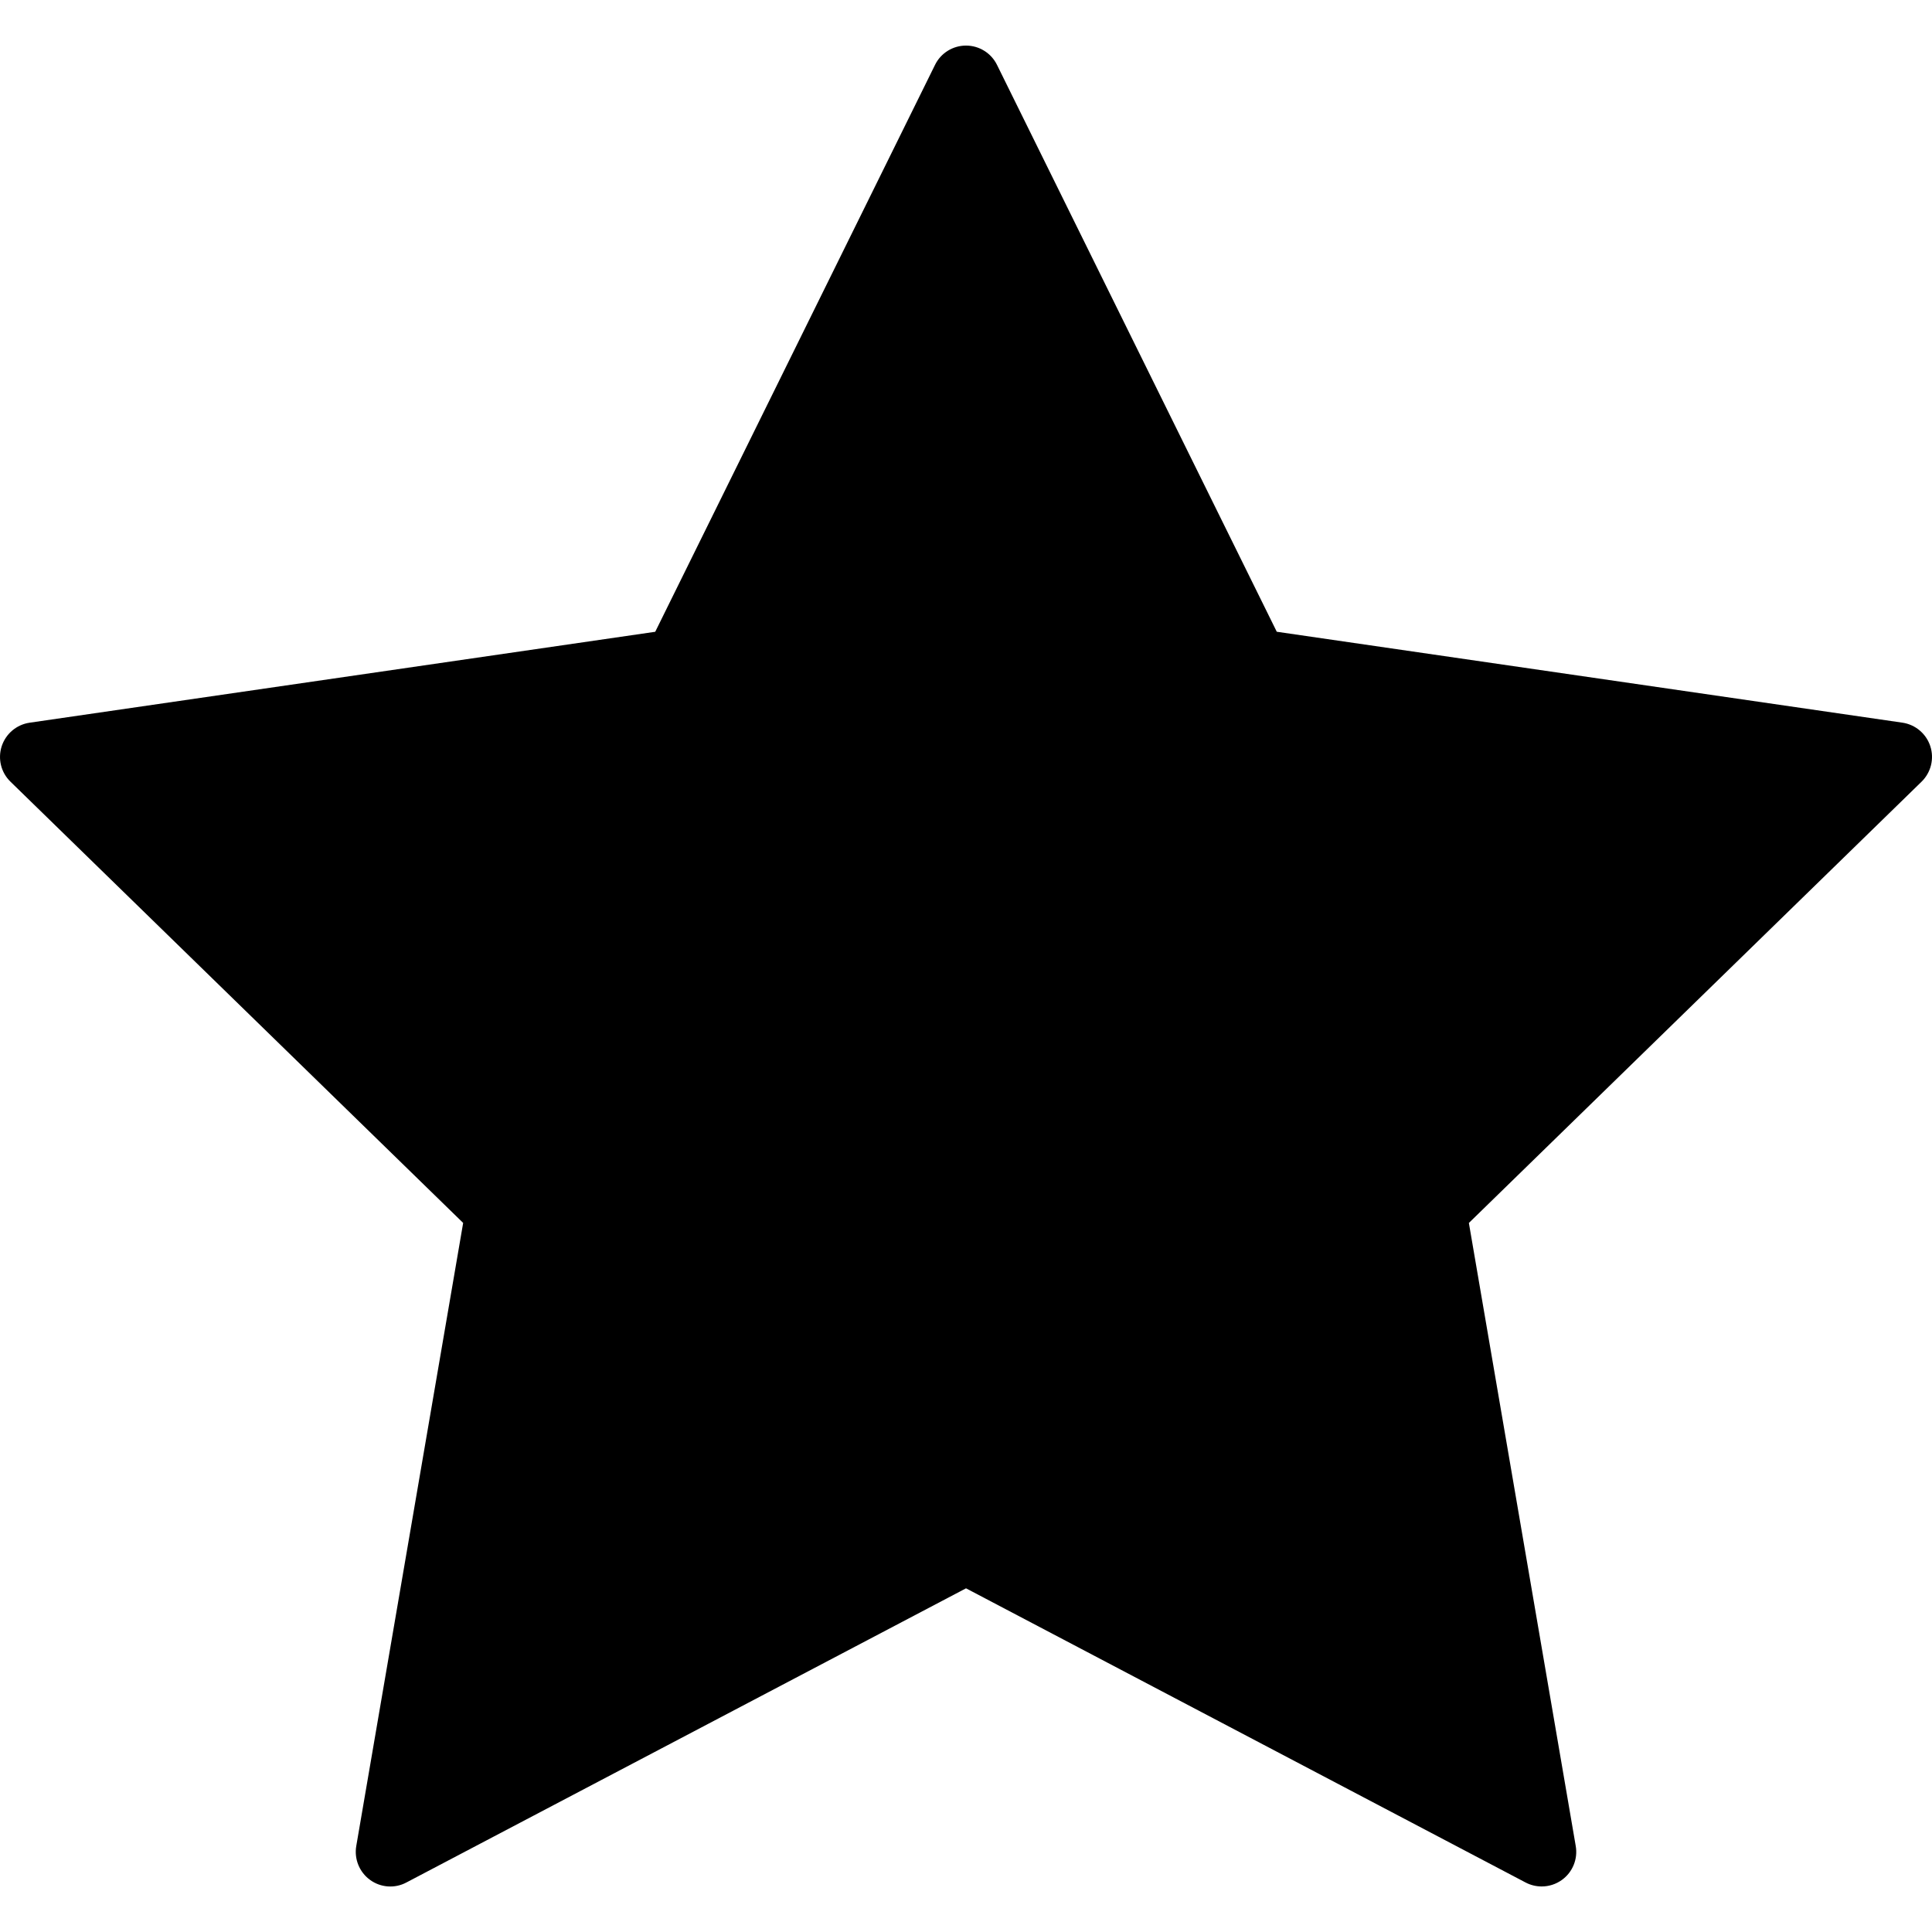
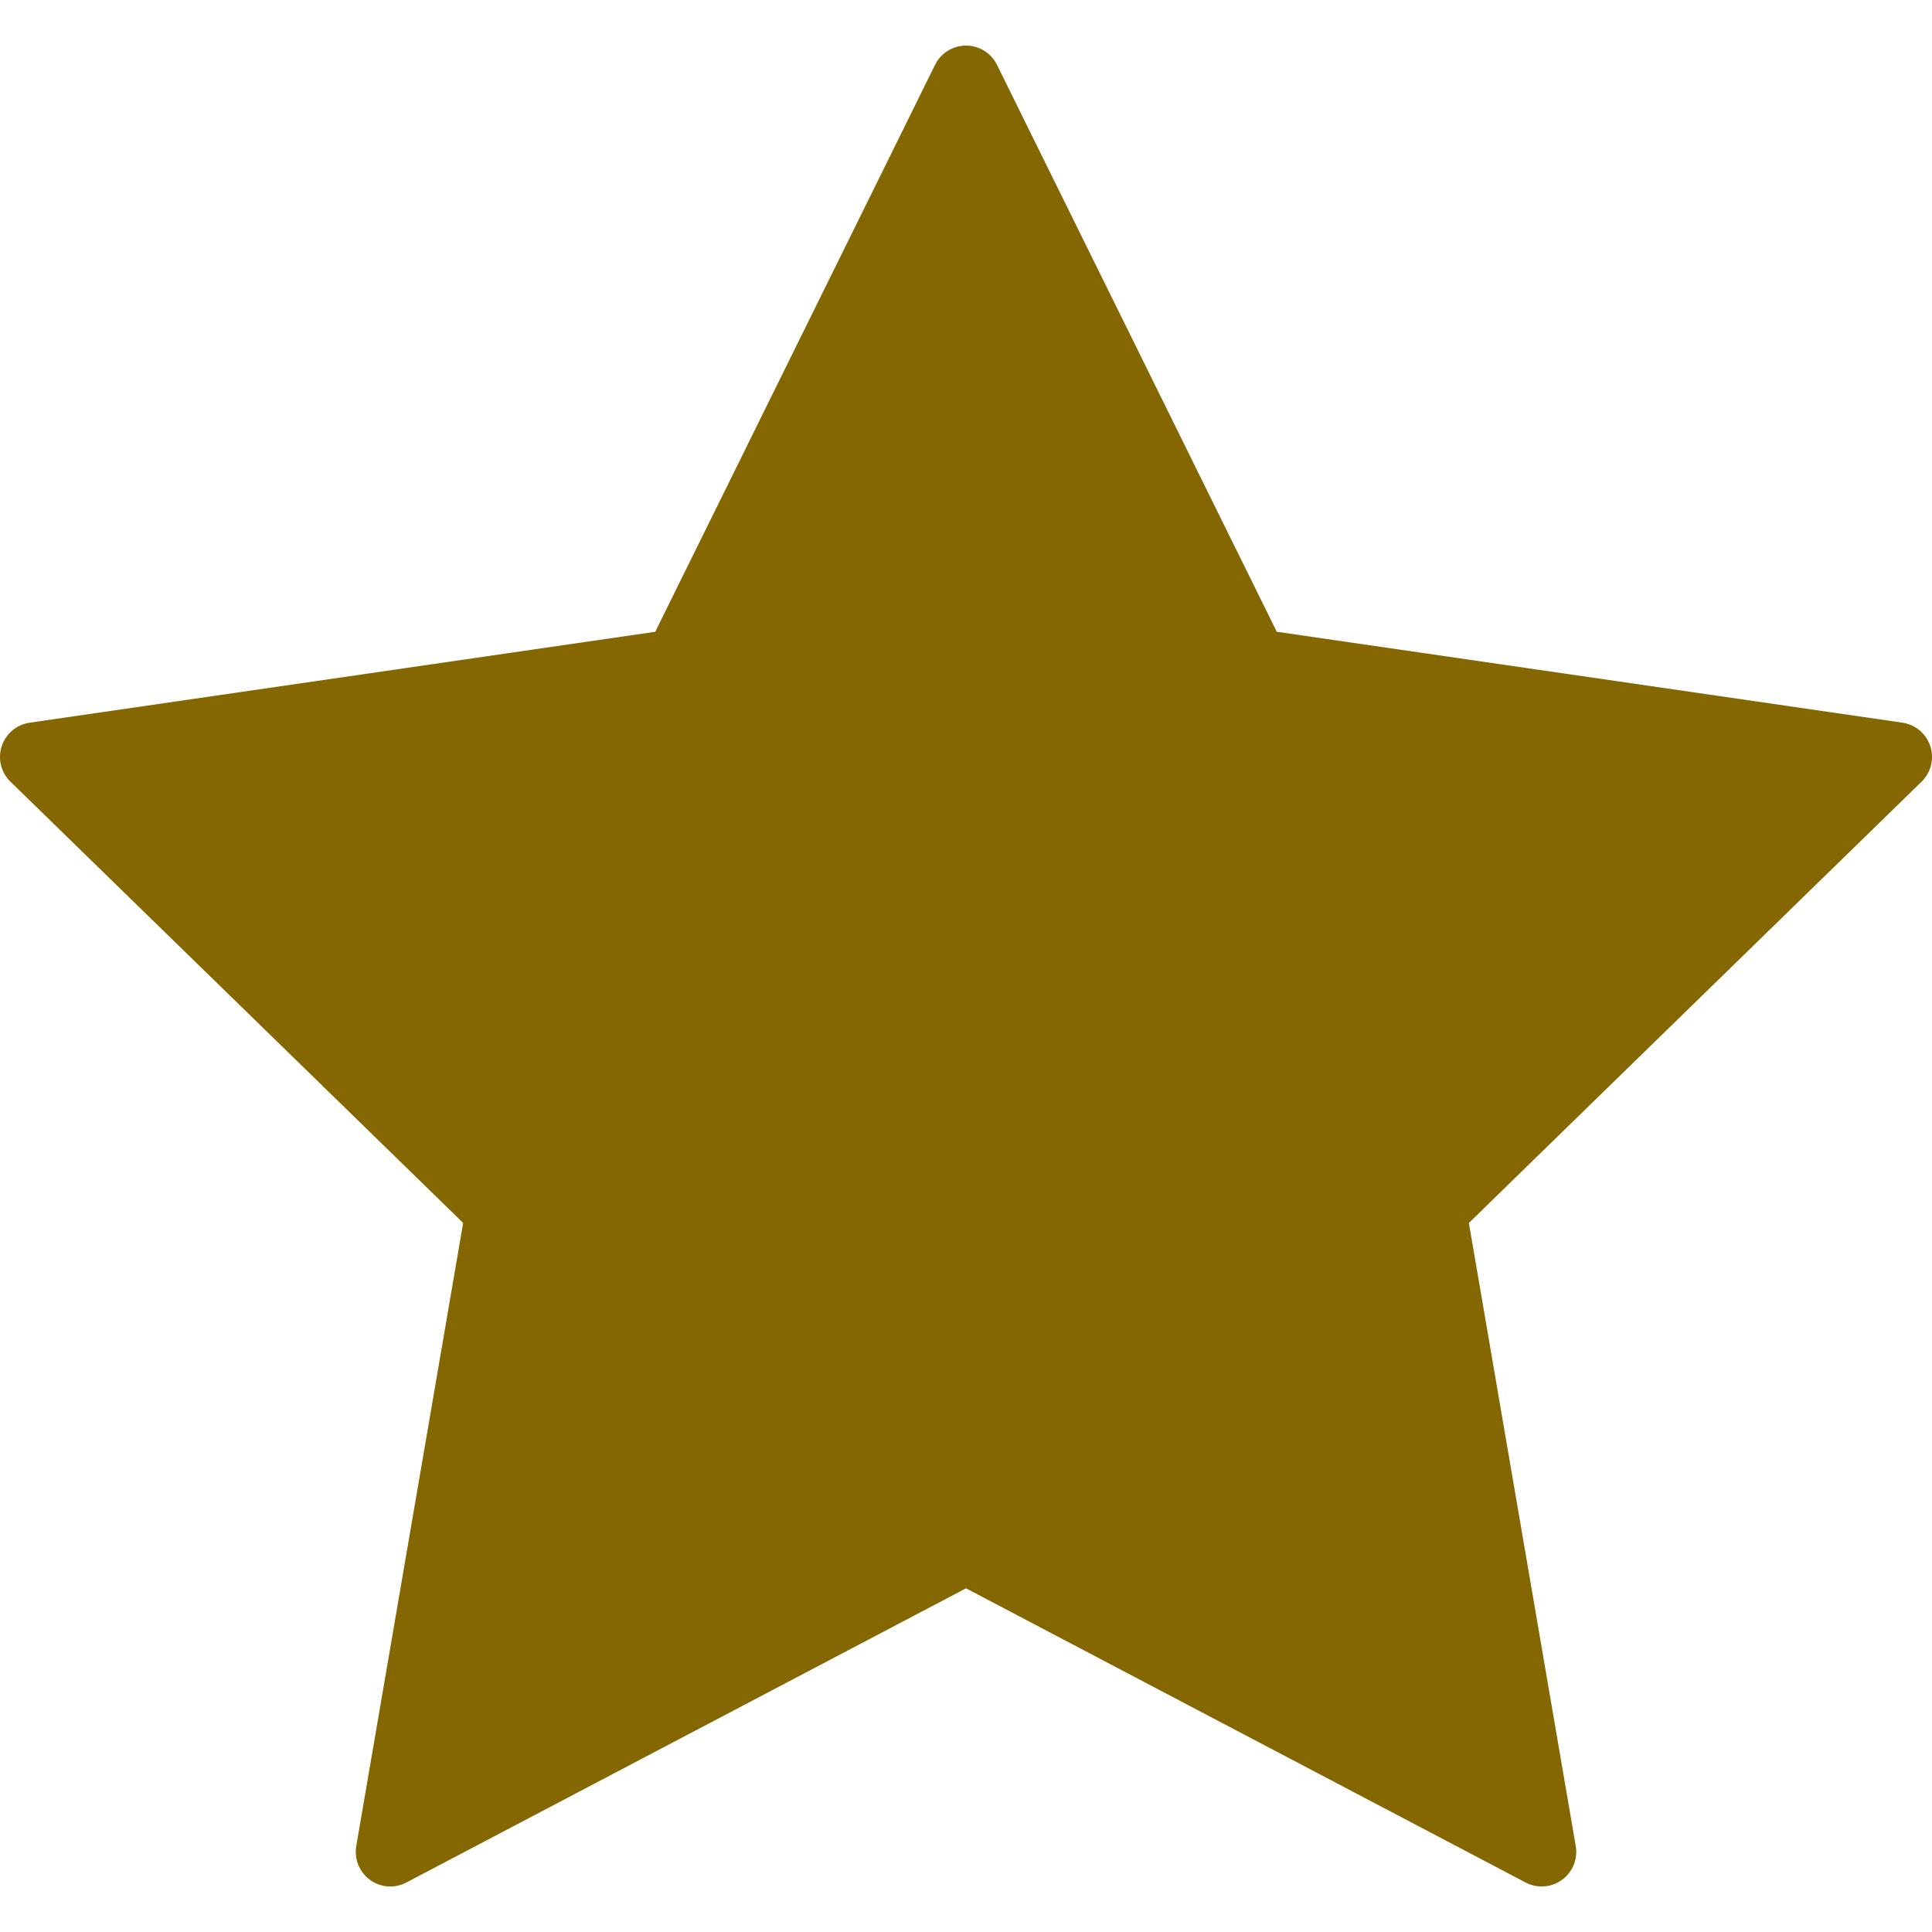
- <svg xmlns="http://www.w3.org/2000/svg" version="1.1" id="Capa_1" focusable="false" x="0px" y="0px" viewBox="0 0 55.867 55.867" style="enable-background:new 0 0 55.867 55.867;" xml:space="preserve">
+ <svg xmlns="http://www.w3.org/2000/svg" version="1.1" fill="#846700" id="Capa_1" focusable="false" x="0px" y="0px" viewBox="0 0 55.867 55.867" style="enable-background:new 0 0 55.867 55.867;" xml:space="preserve">
  <path d="M55.818,21.578c-0.118-0.362-0.431-0.626-0.808-0.681L36.92,18.268L28.83,1.876c-0.168-0.342-0.516-0.558-0.896-0.558  s-0.729,0.216-0.896,0.558l-8.091,16.393l-18.09,2.629c-0.377,0.055-0.689,0.318-0.808,0.681c-0.117,0.361-0.02,0.759,0.253,1.024  l13.091,12.76l-3.091,18.018c-0.064,0.375,0.09,0.754,0.397,0.978c0.309,0.226,0.718,0.255,1.053,0.076l16.182-8.506l16.18,8.506  c0.146,0.077,0.307,0.115,0.466,0.115c0.207,0,0.413-0.064,0.588-0.191c0.308-0.224,0.462-0.603,0.397-0.978l-3.09-18.017  l13.091-12.761C55.838,22.336,55.936,21.939,55.818,21.578z" />
</svg>
